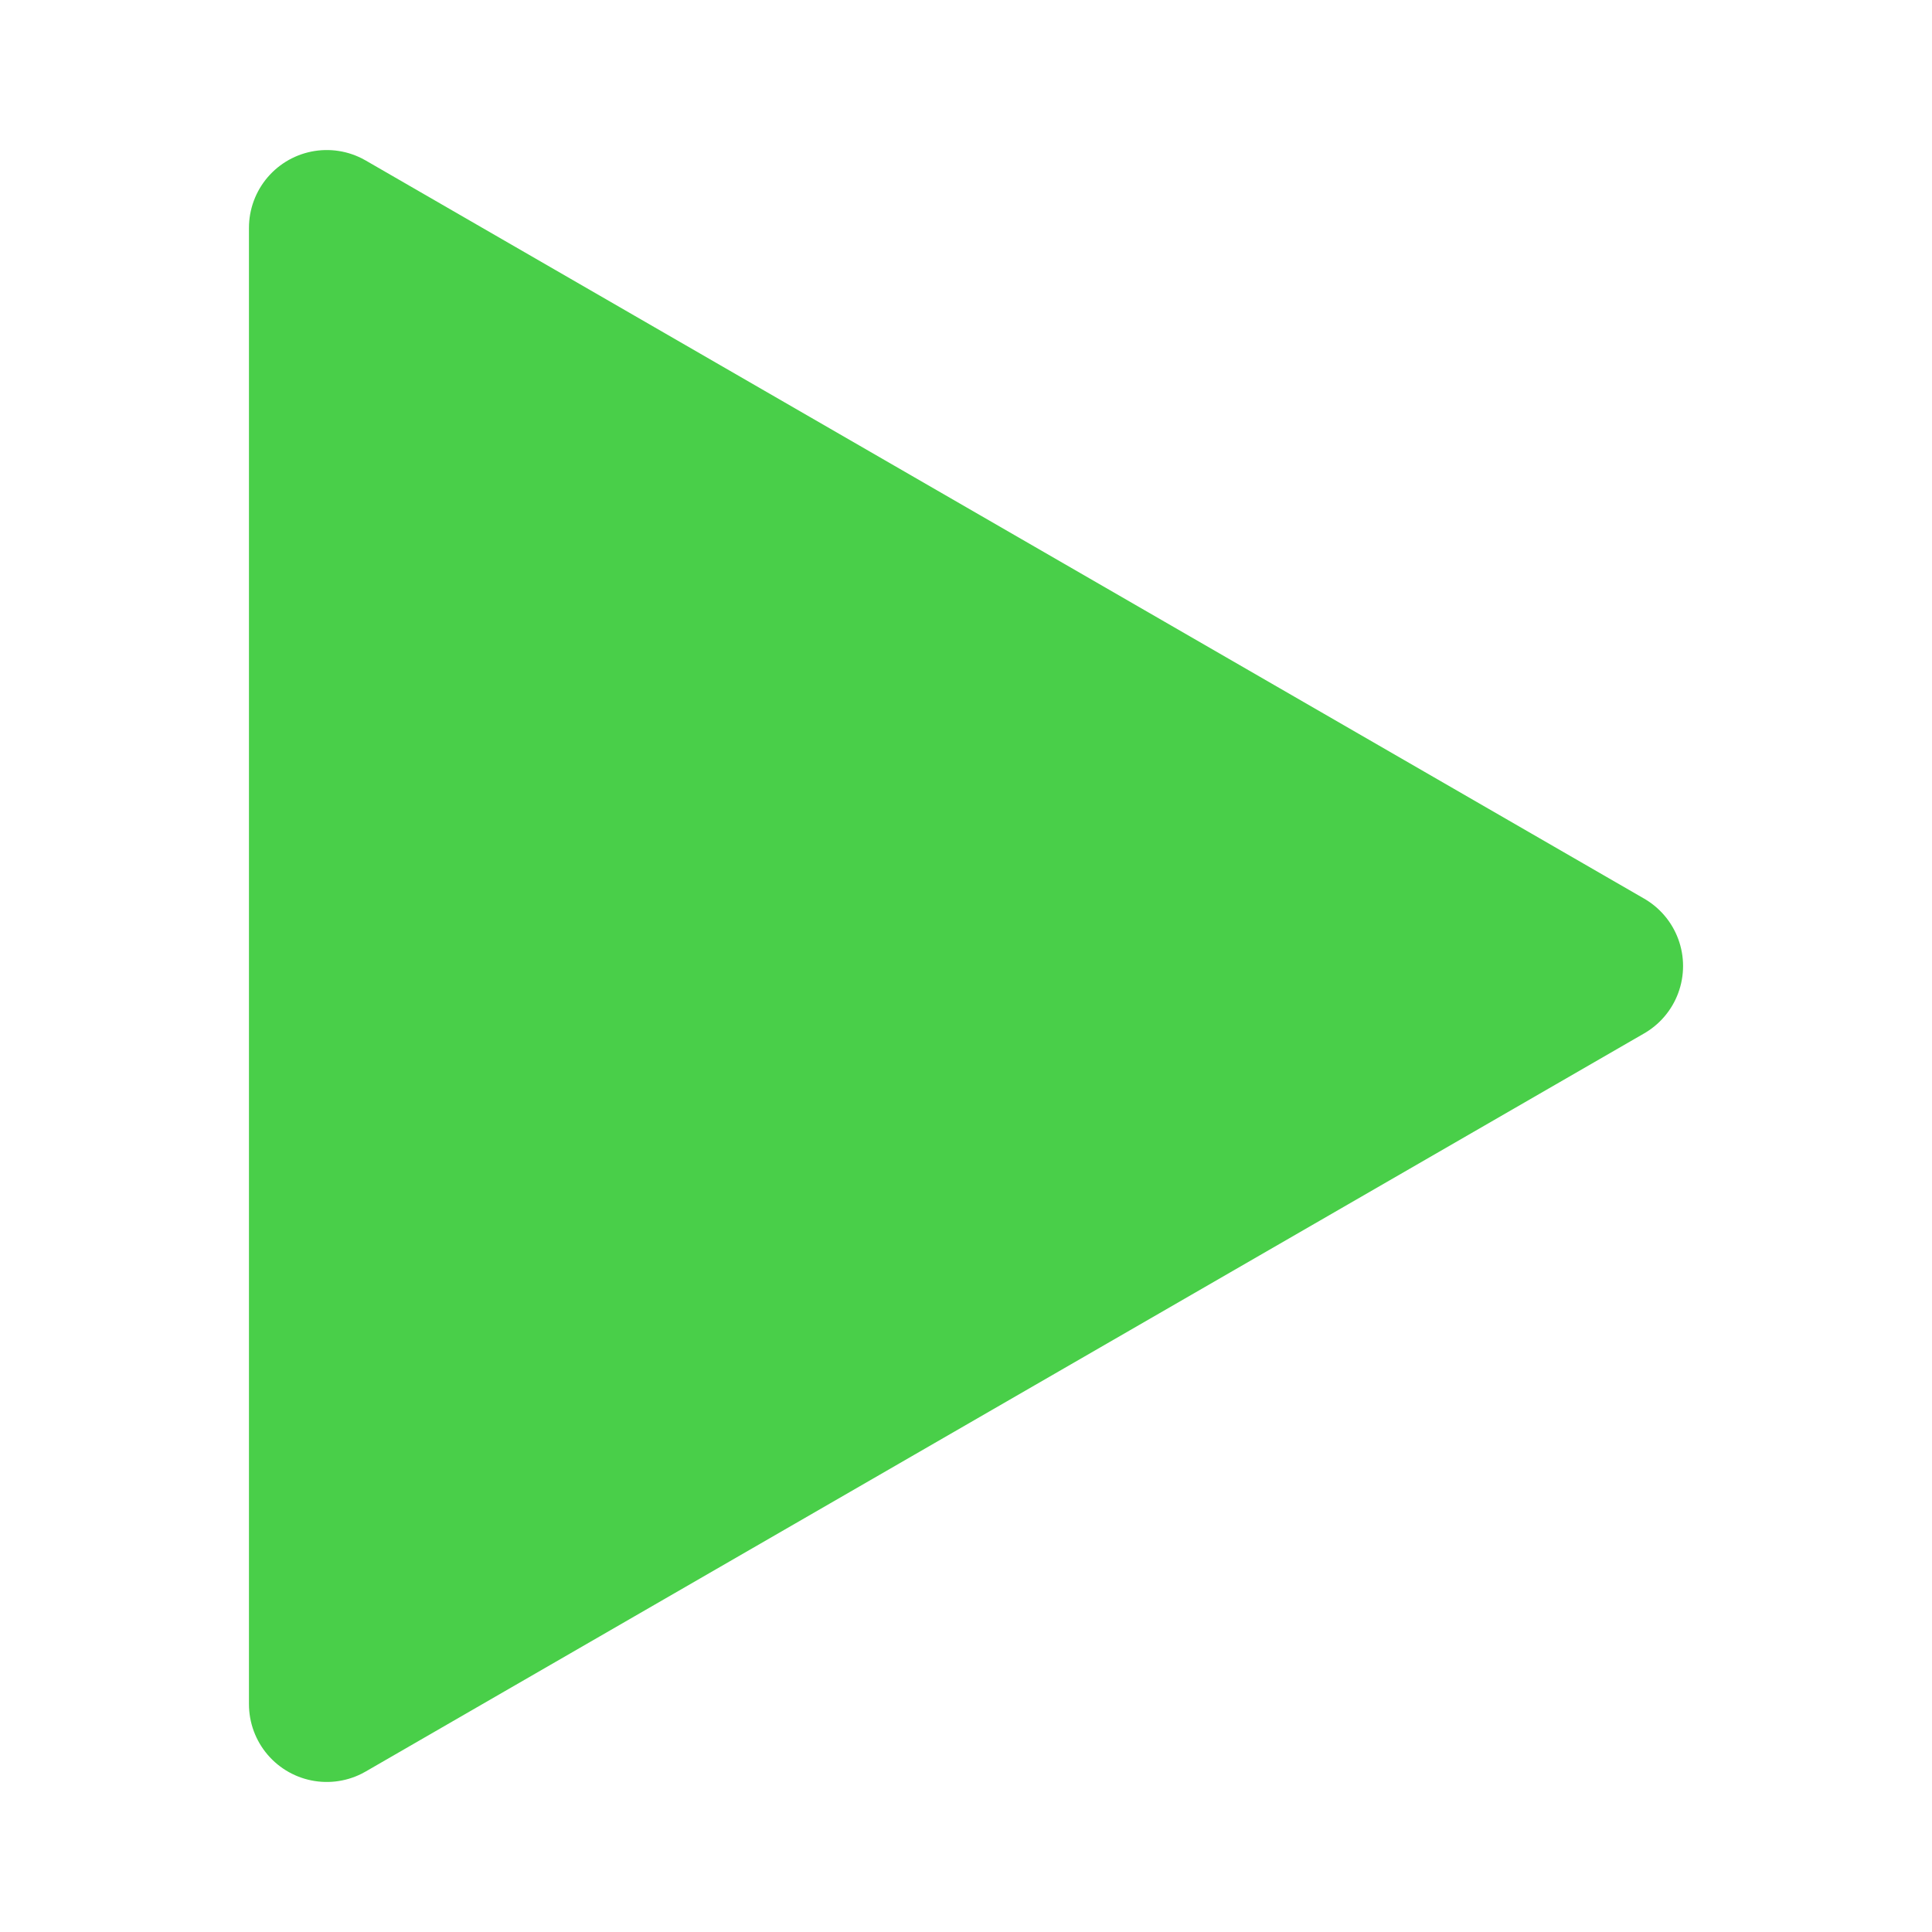
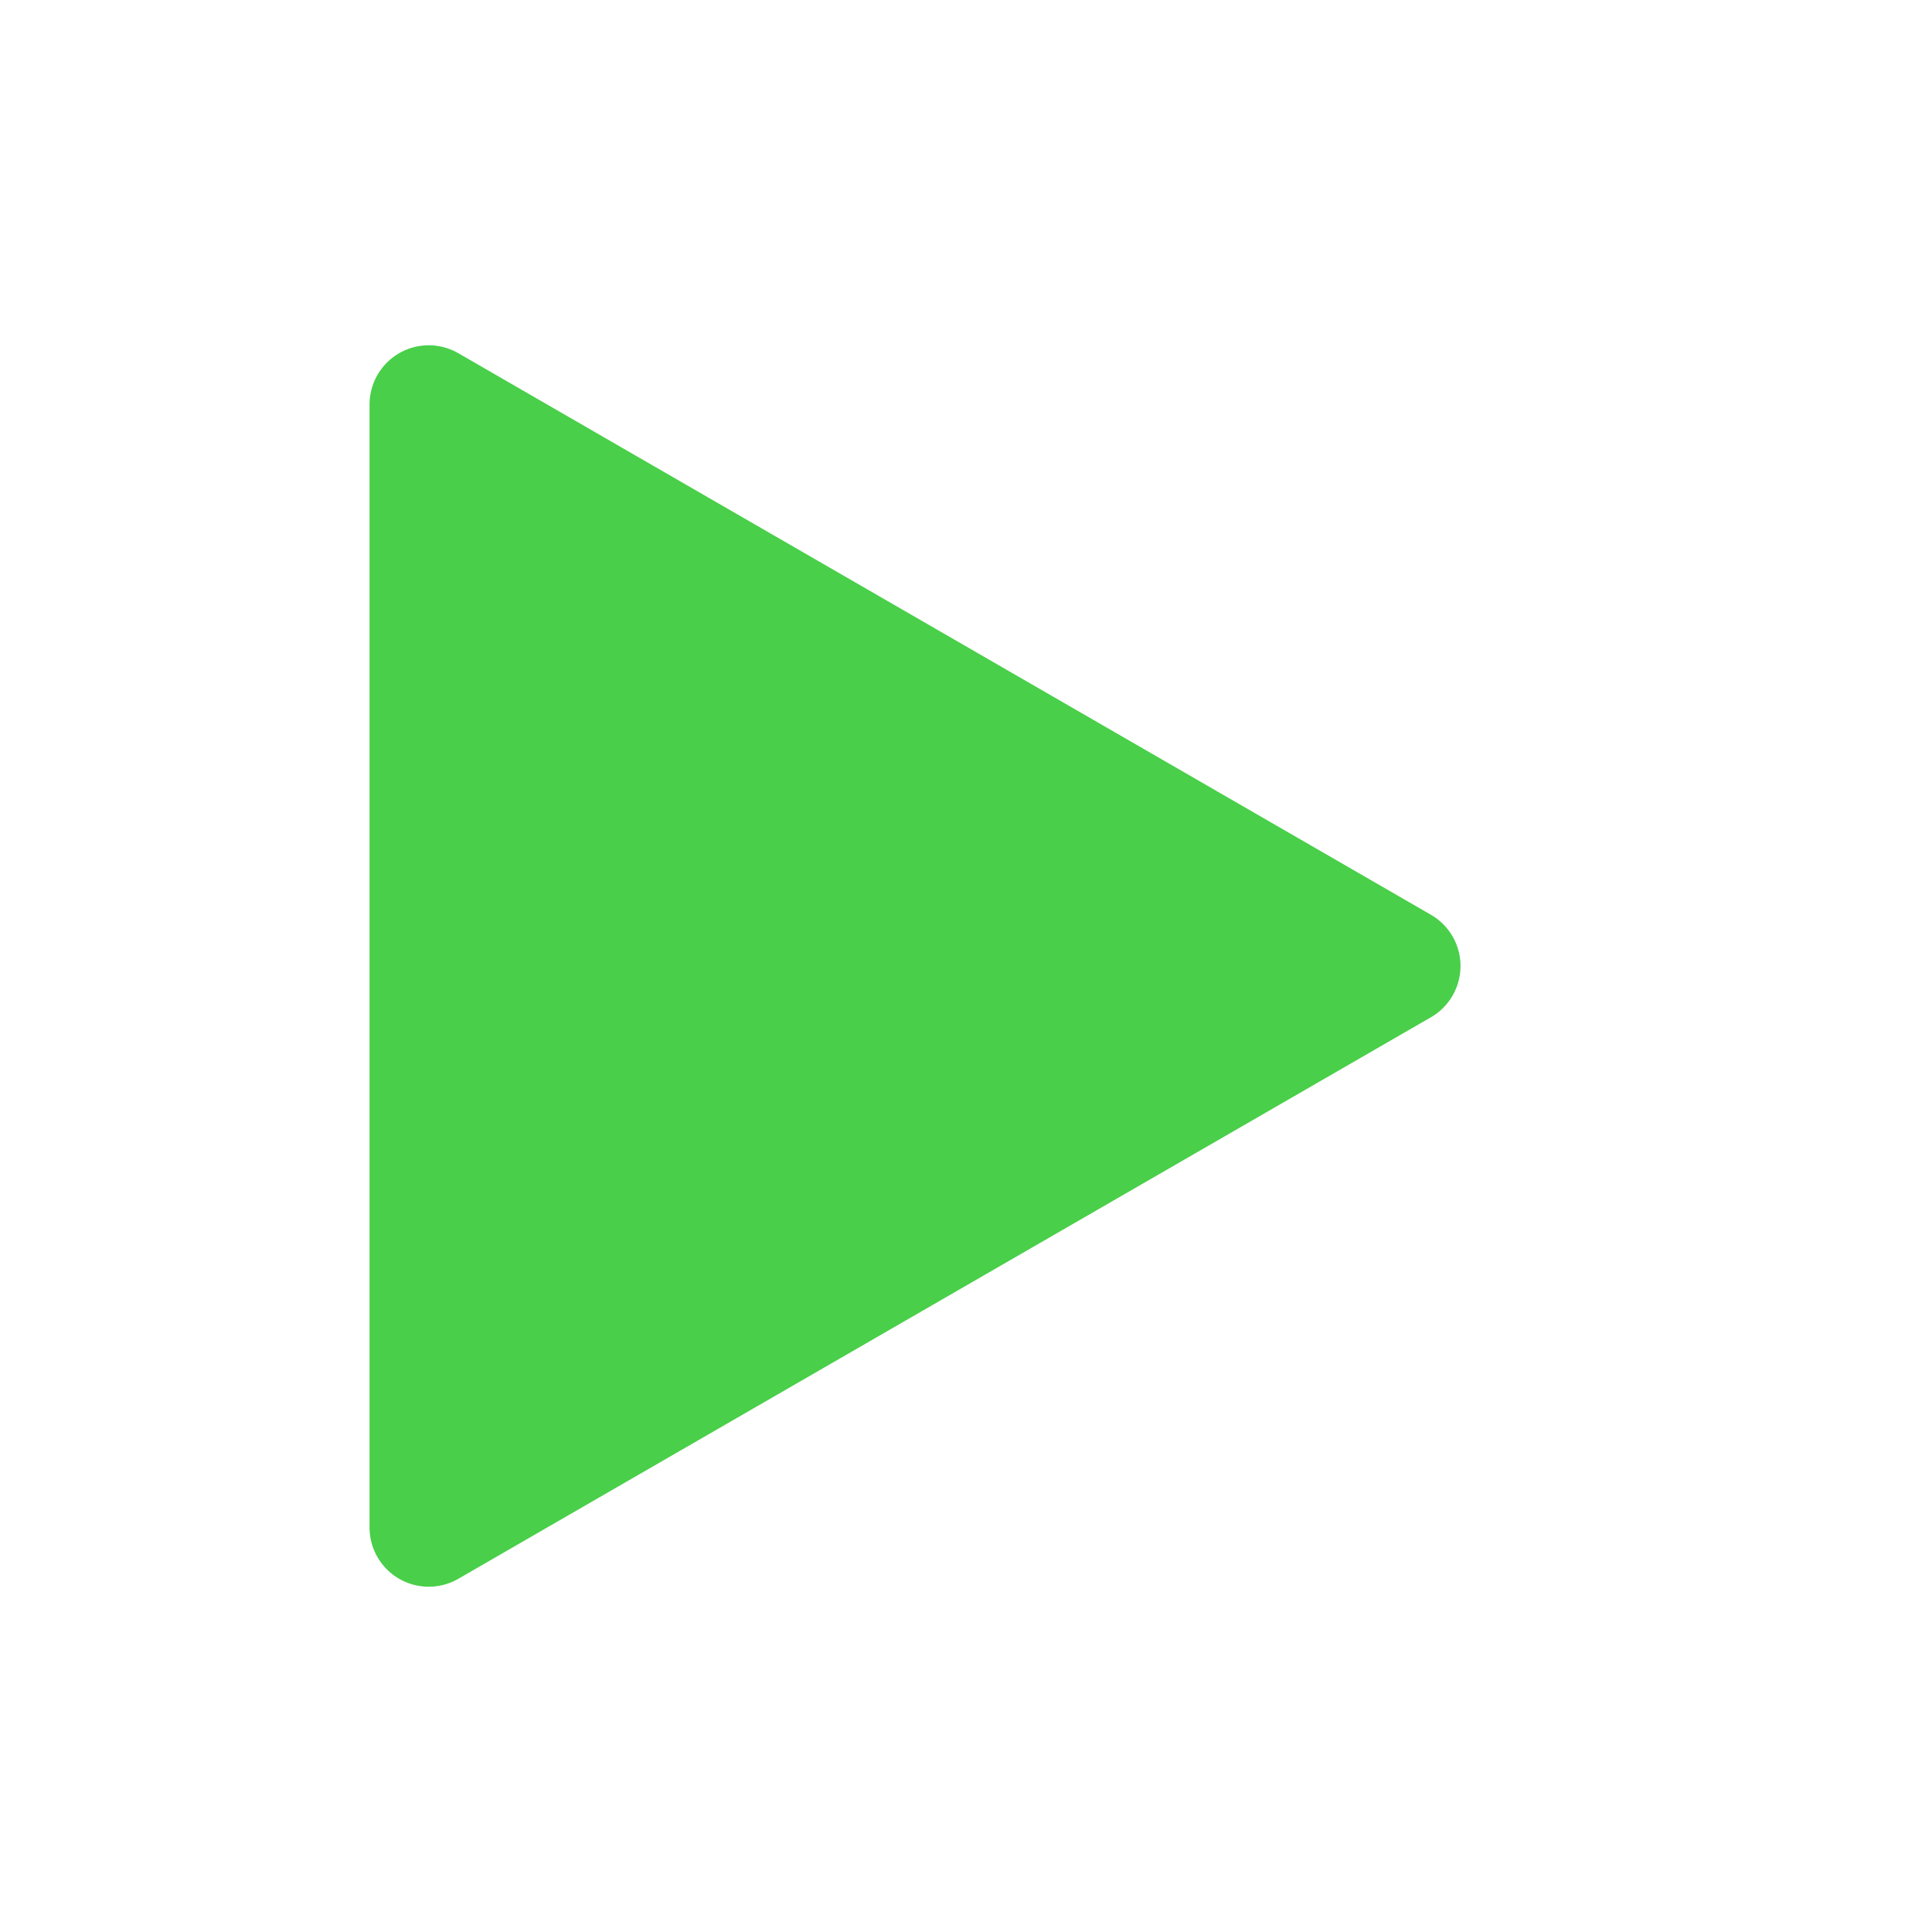
<svg xmlns="http://www.w3.org/2000/svg" width="48" height="48" viewBox="0 0 12.7 12.7" version="1.1" id="svg5">
  <defs id="defs2">
    <linearGradient id="linearGradient14472">
      <stop style="stop-color:#ff0000;stop-opacity:1;" offset="0" id="stop14470" />
    </linearGradient>
    <marker style="overflow:visible" id="Tail" refX="0.0" refY="0.0" orient="auto">
      <g transform="scale(-1.2)" id="g6361">
        <path style="fill:none;fill-rule:evenodd;stroke:context-stroke;stroke-width:0.8;stroke-linecap:round" d="M -3.805,-3.959 L 0.544,0" id="path6349" />
        <path style="fill:none;fill-rule:evenodd;stroke:context-stroke;stroke-width:0.8;stroke-linecap:round" d="M -1.287,-3.959 L 3.062,0" id="path6351" />
        <path style="fill:none;fill-rule:evenodd;stroke:context-stroke;stroke-width:0.8;stroke-linecap:round" d="M 1.305,-3.959 L 5.654,0" id="path6353" />
        <path style="fill:none;fill-rule:evenodd;stroke:context-stroke;stroke-width:0.8;stroke-linecap:round" d="M -3.805,4.178 L 0.544,0.22" id="path6355" />
        <path style="fill:none;fill-rule:evenodd;stroke:context-stroke;stroke-width:0.8;stroke-linecap:round" d="M -1.287,4.178 L 3.062,0.22" id="path6357" />
        <path style="fill:none;fill-rule:evenodd;stroke:context-stroke;stroke-width:0.8;stroke-linecap:round" d="M 1.305,4.178 L 5.654,0.22" id="path6359" />
      </g>
    </marker>
    <linearGradient id="linearGradient5931">
      <stop style="stop-color:#000000;stop-opacity:1;" offset="0" id="stop5929" />
    </linearGradient>
    <filter style="color-interpolation-filters:sRGB" id="filter14046" />
    <filter height="4.355" width="3.551" y="-1.677" x="-1.276" style="color-interpolation-filters:sRGB;" id="filter14074">
      <feGaussianBlur stdDeviation="4" result="result1" id="feGaussianBlur14052" />
      <feComposite in="result1" in2="result1" result="result4" operator="in" id="feComposite14054" />
      <feGaussianBlur stdDeviation="2" result="result6" in="result4" id="feGaussianBlur14056" />
      <feComposite operator="xor" in="result6" in2="result4" result="result8" id="feComposite14058" />
      <feComposite operator="atop" result="fbSourceGraphic" in="result4" in2="result8" id="feComposite14060" />
      <feSpecularLighting specularExponent="10" specularConstant="1.3" surfaceScale="3" lighting-color="rgb(255,255,255)" result="result1" in="fbSourceGraphic" id="feSpecularLighting14064">
        <feDistantLight azimuth="235" elevation="55" id="feDistantLight14062" />
      </feSpecularLighting>
      <feComposite operator="atop" result="result2" in="result1" in2="fbSourceGraphic" id="feComposite14066" />
      <feComposite k3="1" k2="1" operator="arithmetic" result="result4" in="fbSourceGraphic" in2="result2" id="feComposite14068" />
      <feComposite operator="over" in="result4" in2="SourceGraphic" id="feComposite14070" />
      <feBlend mode="multiply" in2="result2" id="feBlend14072" />
    </filter>
  </defs>
  <g id="layer1">
    <path style="fill:none;stroke:#000000;stroke-width:0.265px;stroke-linecap:butt;stroke-linejoin:miter;stroke-opacity:1" d="m 6.227,2.971 v 0" id="path305" />
-     <path style="fill:#49cf49;fill-opacity:1;fill-rule:evenodd;stroke:#49cf49;stroke-width:4.755;stroke-linejoin:round;stroke-miterlimit:4.7;stroke-opacity:1;paint-order:markers fill stroke" id="path975" d="m 42.047,7.438 -39.07,22.557 0,-45.115 z" transform="matrix(0.2151079,0,0,0.2151079,1.507576,4.750135)" />
+     <path style="fill:#49cf49;fill-opacity:1;fill-rule:evenodd;stroke:#49cf49;stroke-width:4.755;stroke-linejoin:round;stroke-miterlimit:4.7;stroke-opacity:1;paint-order:markers fill stroke" id="path975" d="m 42.047,7.438 -39.07,22.557 0,-45.115 z" transform="matrix(0.1636378,0,0,0.1636378,2.331097,5.132944)" />
  </g>
</svg>
